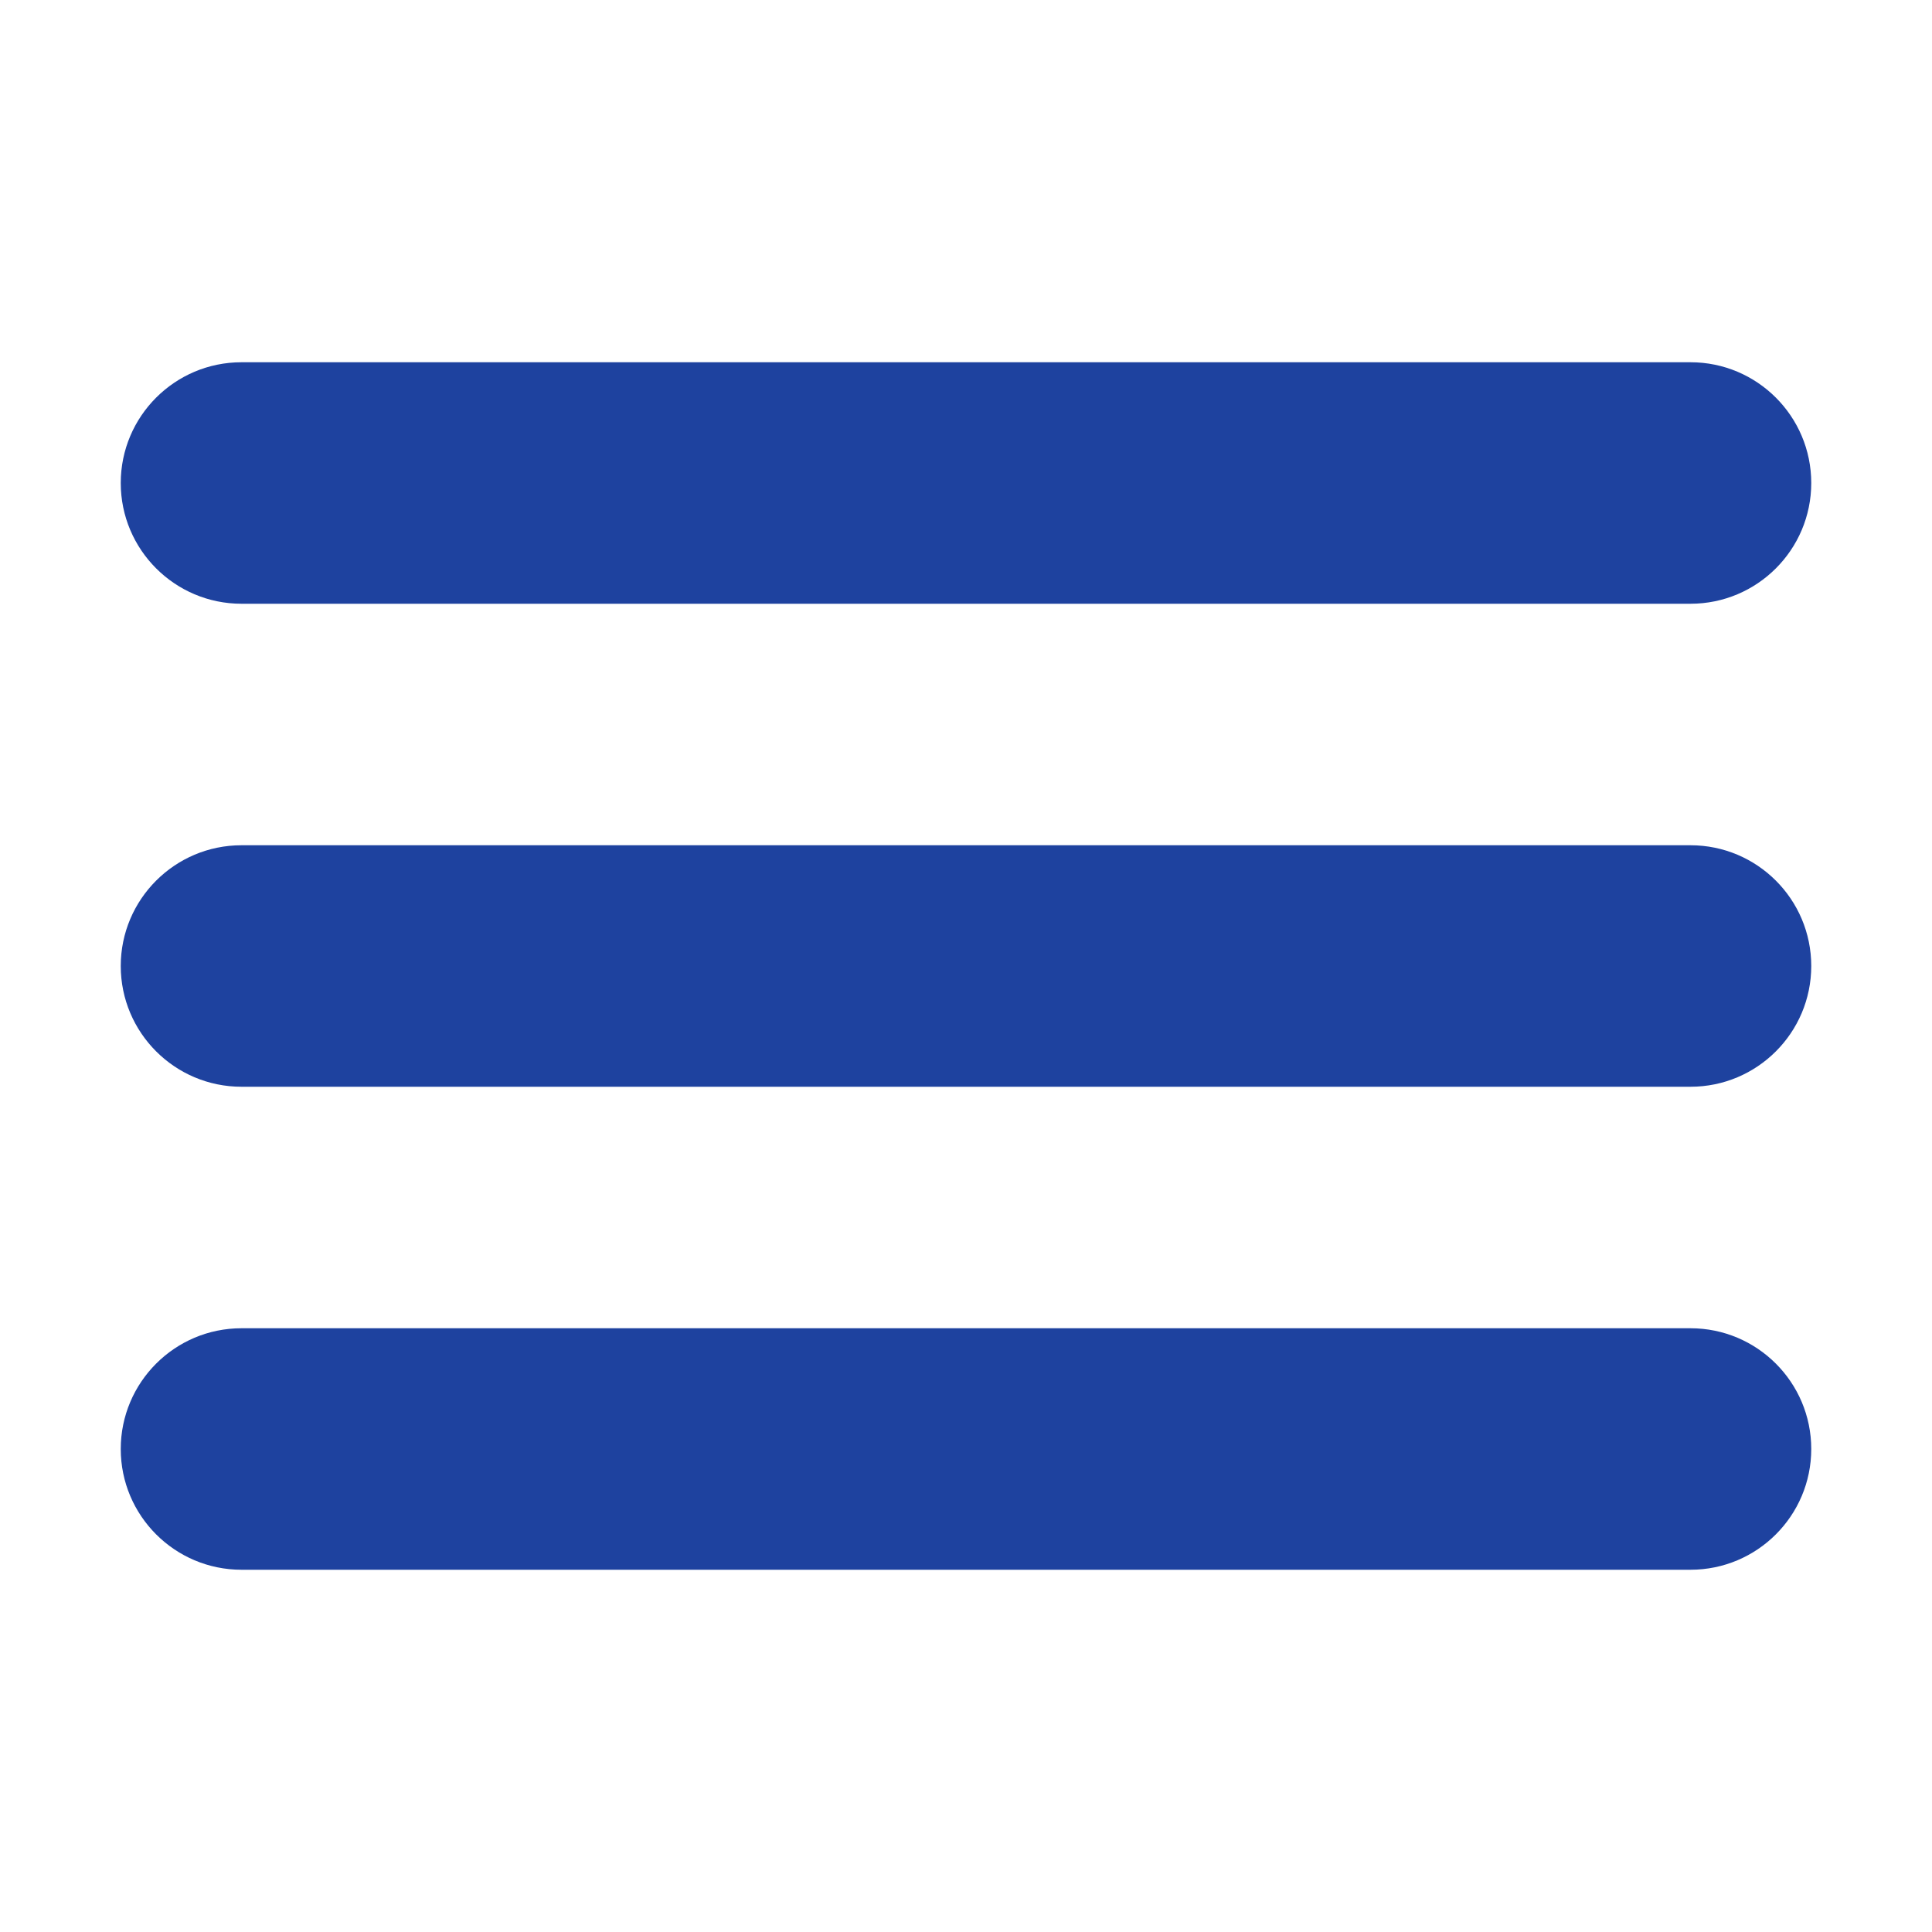
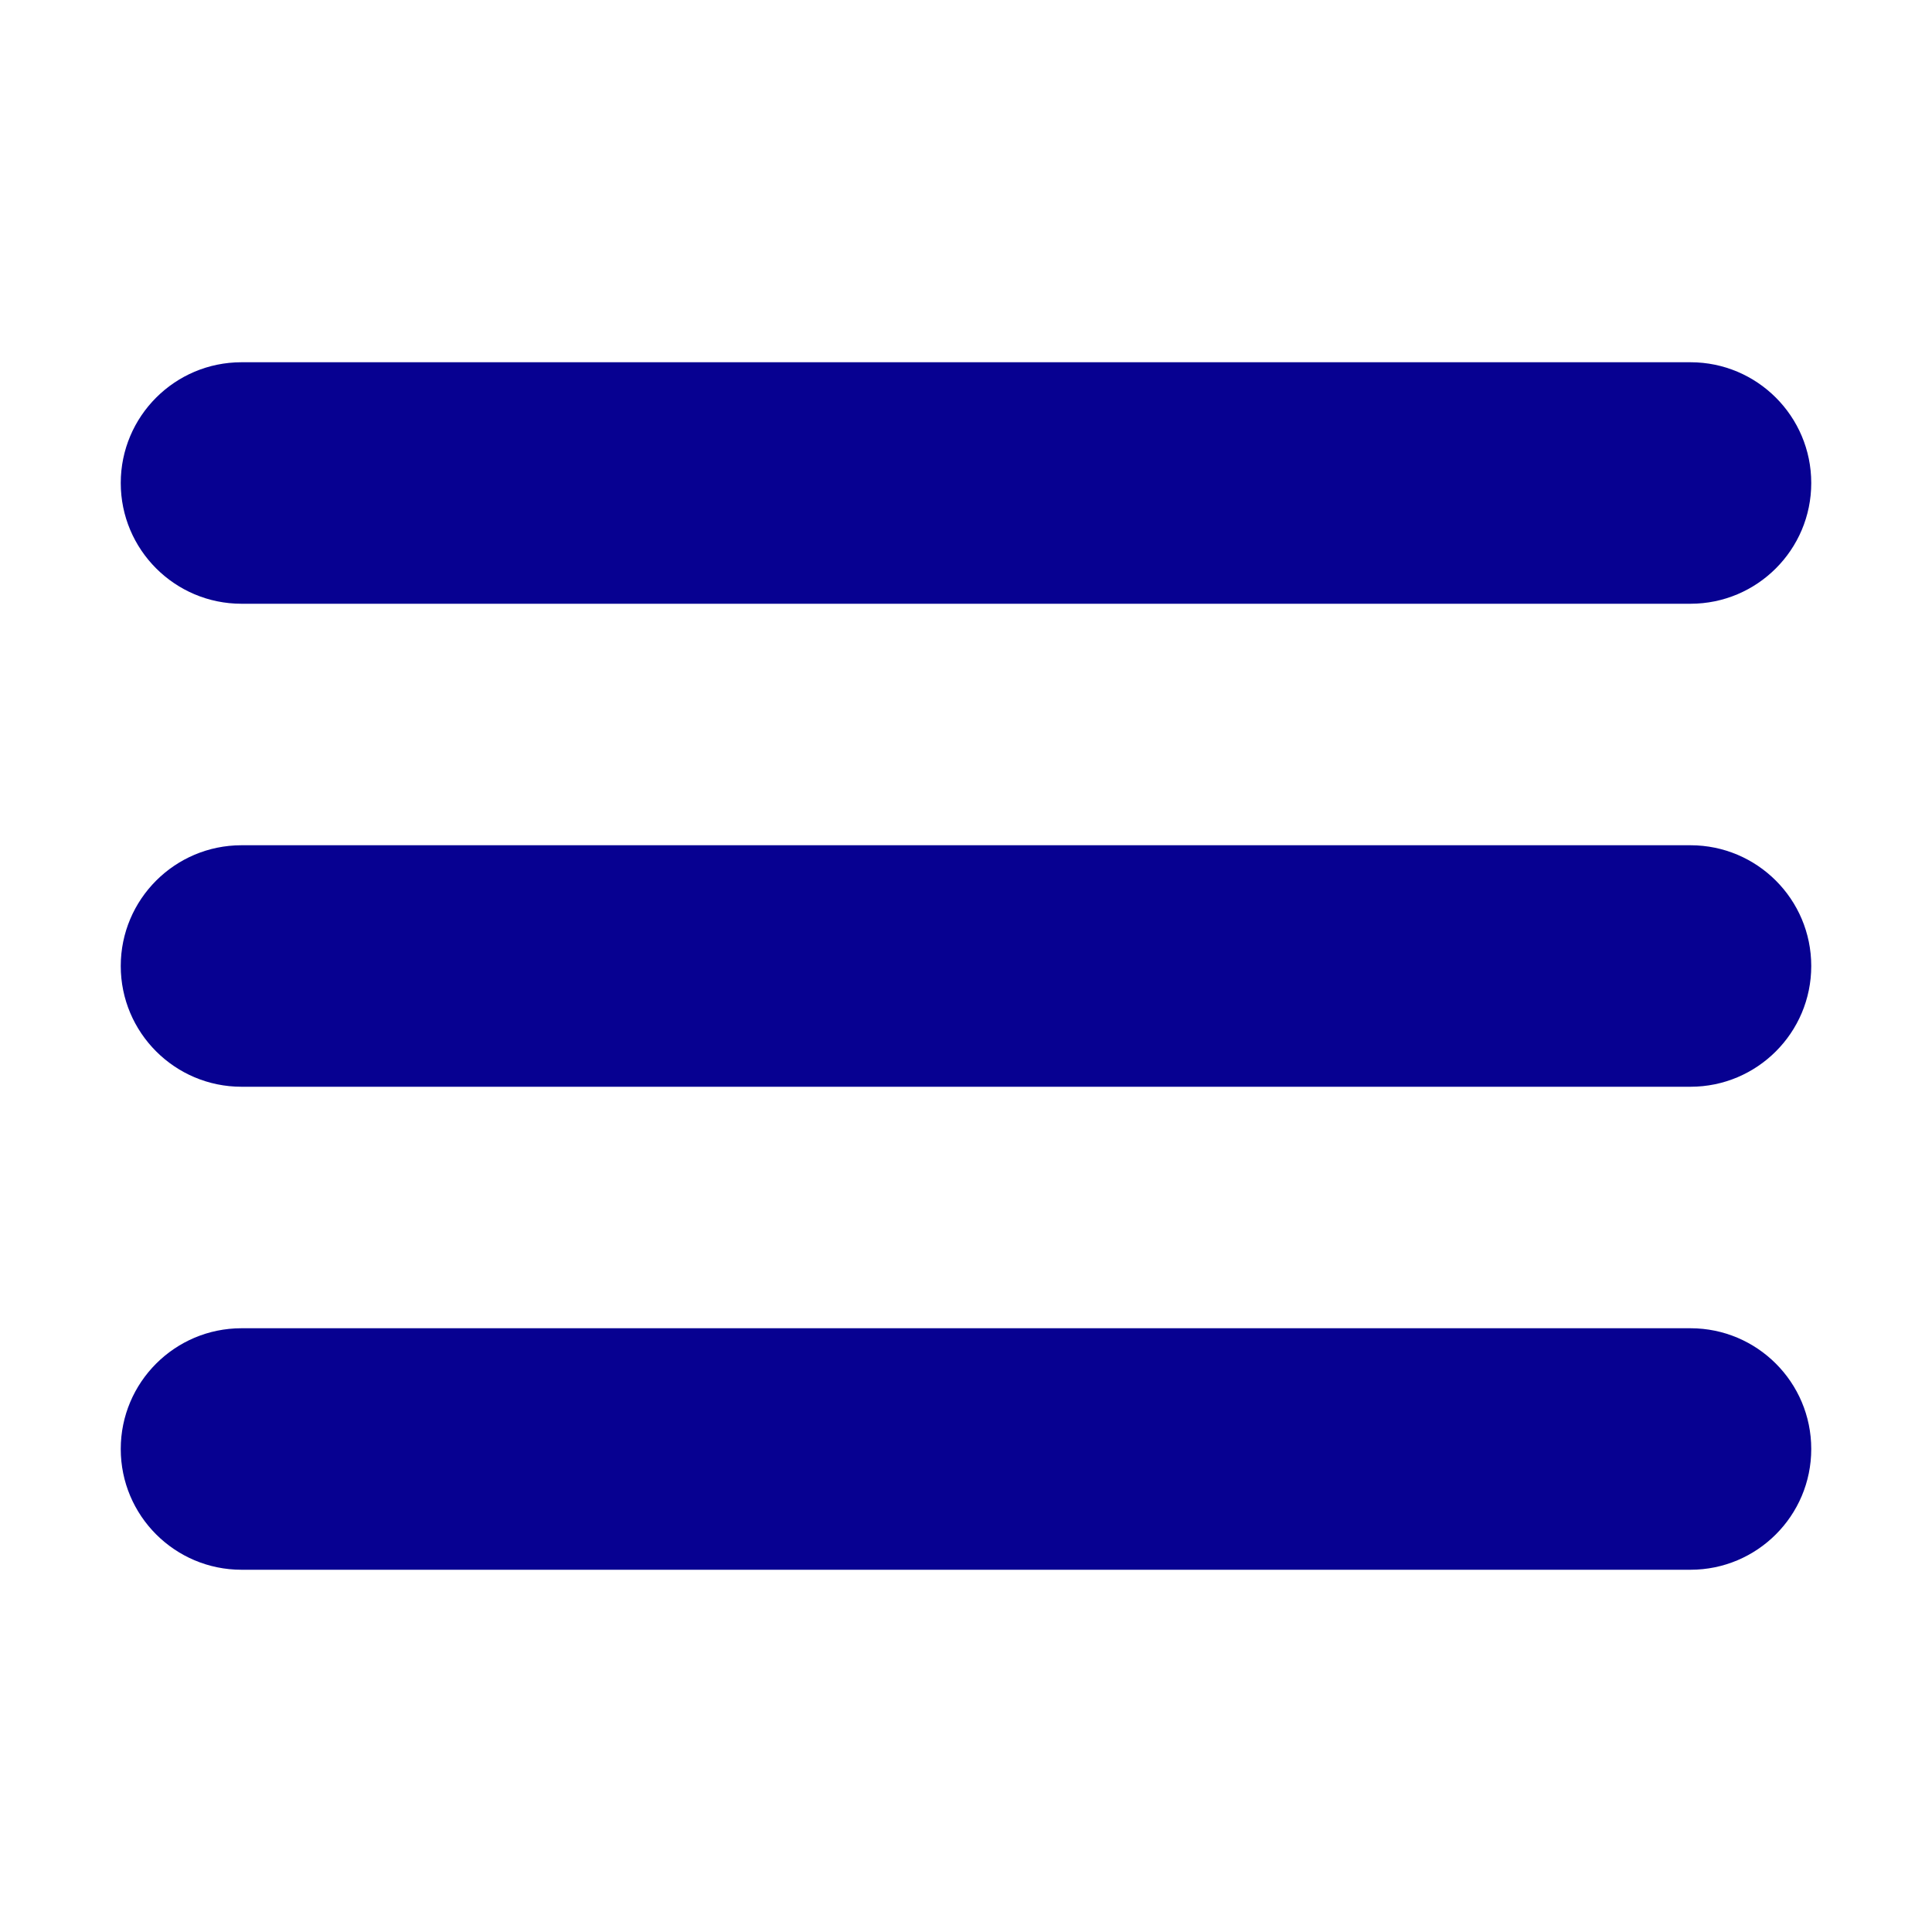
- <svg xmlns="http://www.w3.org/2000/svg" fill="#1E429F" height="32px" id="Layer_1" style="enable-background:new 0 0 32 32;" version="1.1" viewBox="0 0 32 32" width="32px" xml:space="preserve">
+ <svg xmlns="http://www.w3.org/2000/svg" fill="#070191" height="32px" id="Layer_1" style="enable-background:new 0 0 32 32;" version="1.1" viewBox="0 0 32 32" width="32px" xml:space="preserve">
  <path d="M4,10h24c1.104,0,2-0.896,2-2s-0.896-2-2-2H4C2.896,6,2,6.896,2,8S2.896,10,4,10z M28,14H4c-1.104,0-2,0.896-2,2  s0.896,2,2,2h24c1.104,0,2-0.896,2-2S29.104,14,28,14z M28,22H4c-1.104,0-2,0.896-2,2s0.896,2,2,2h24c1.104,0,2-0.896,2-2  S29.104,22,28,22z" />
</svg>
